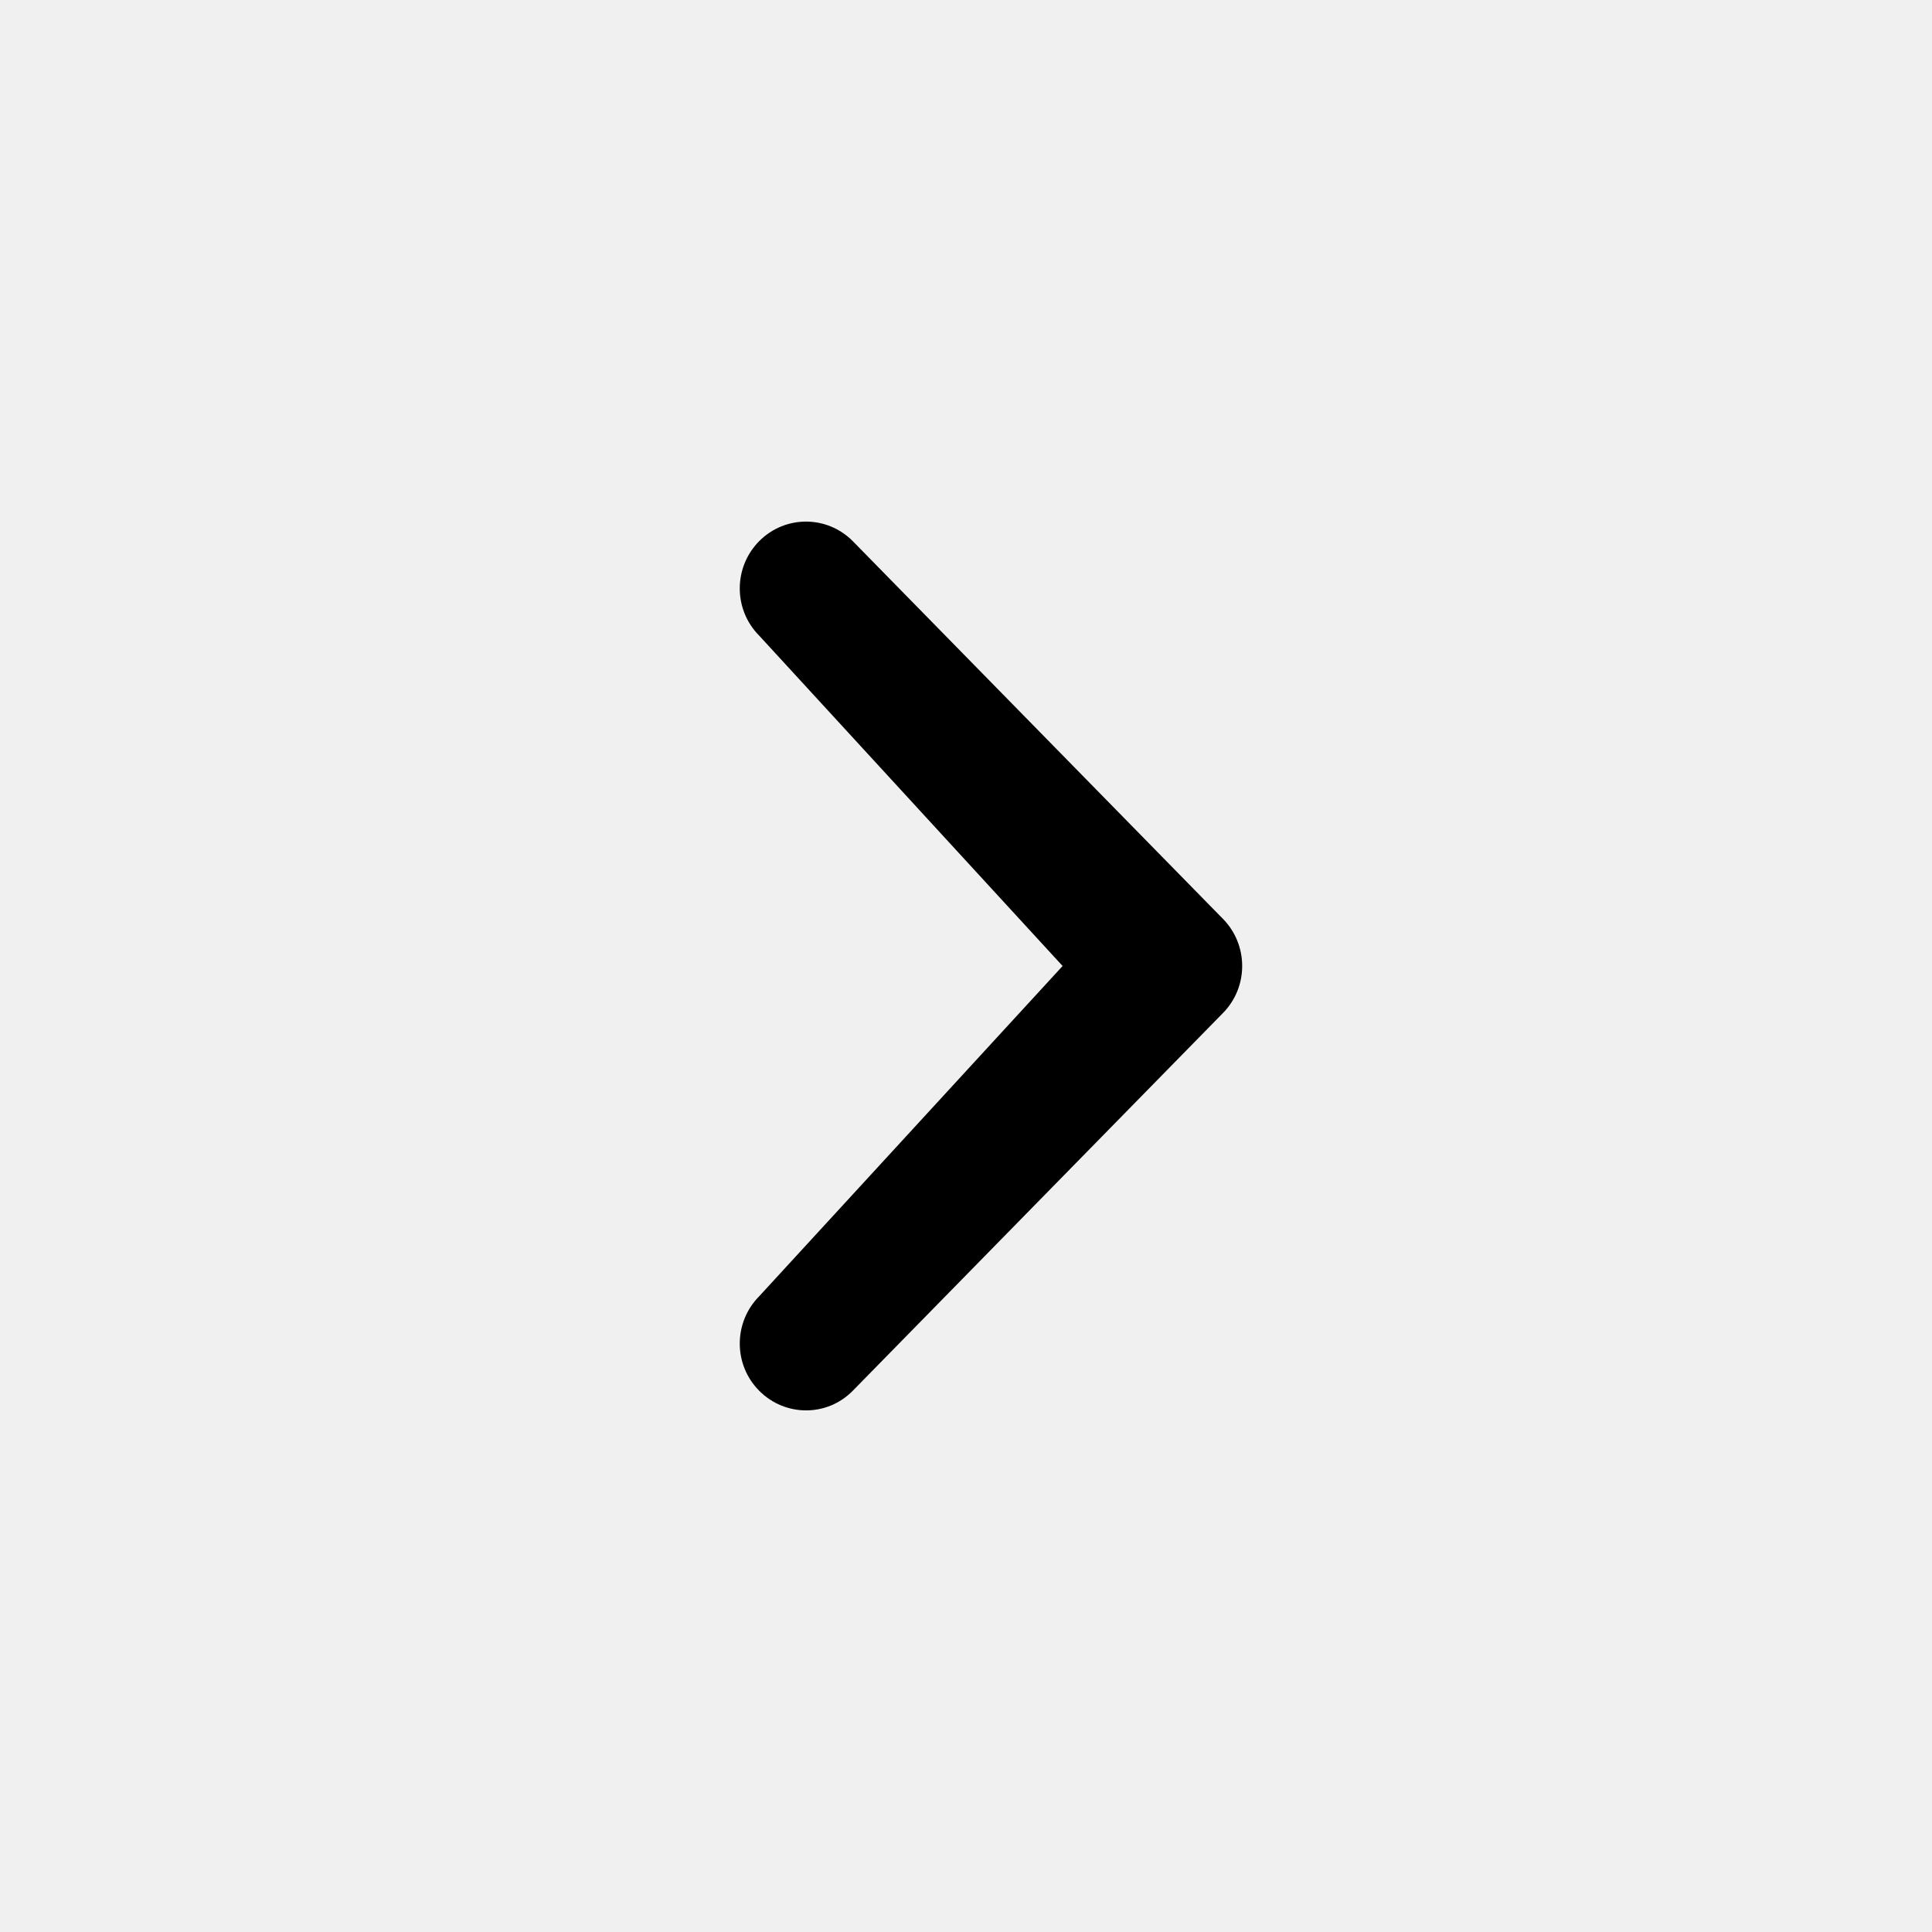
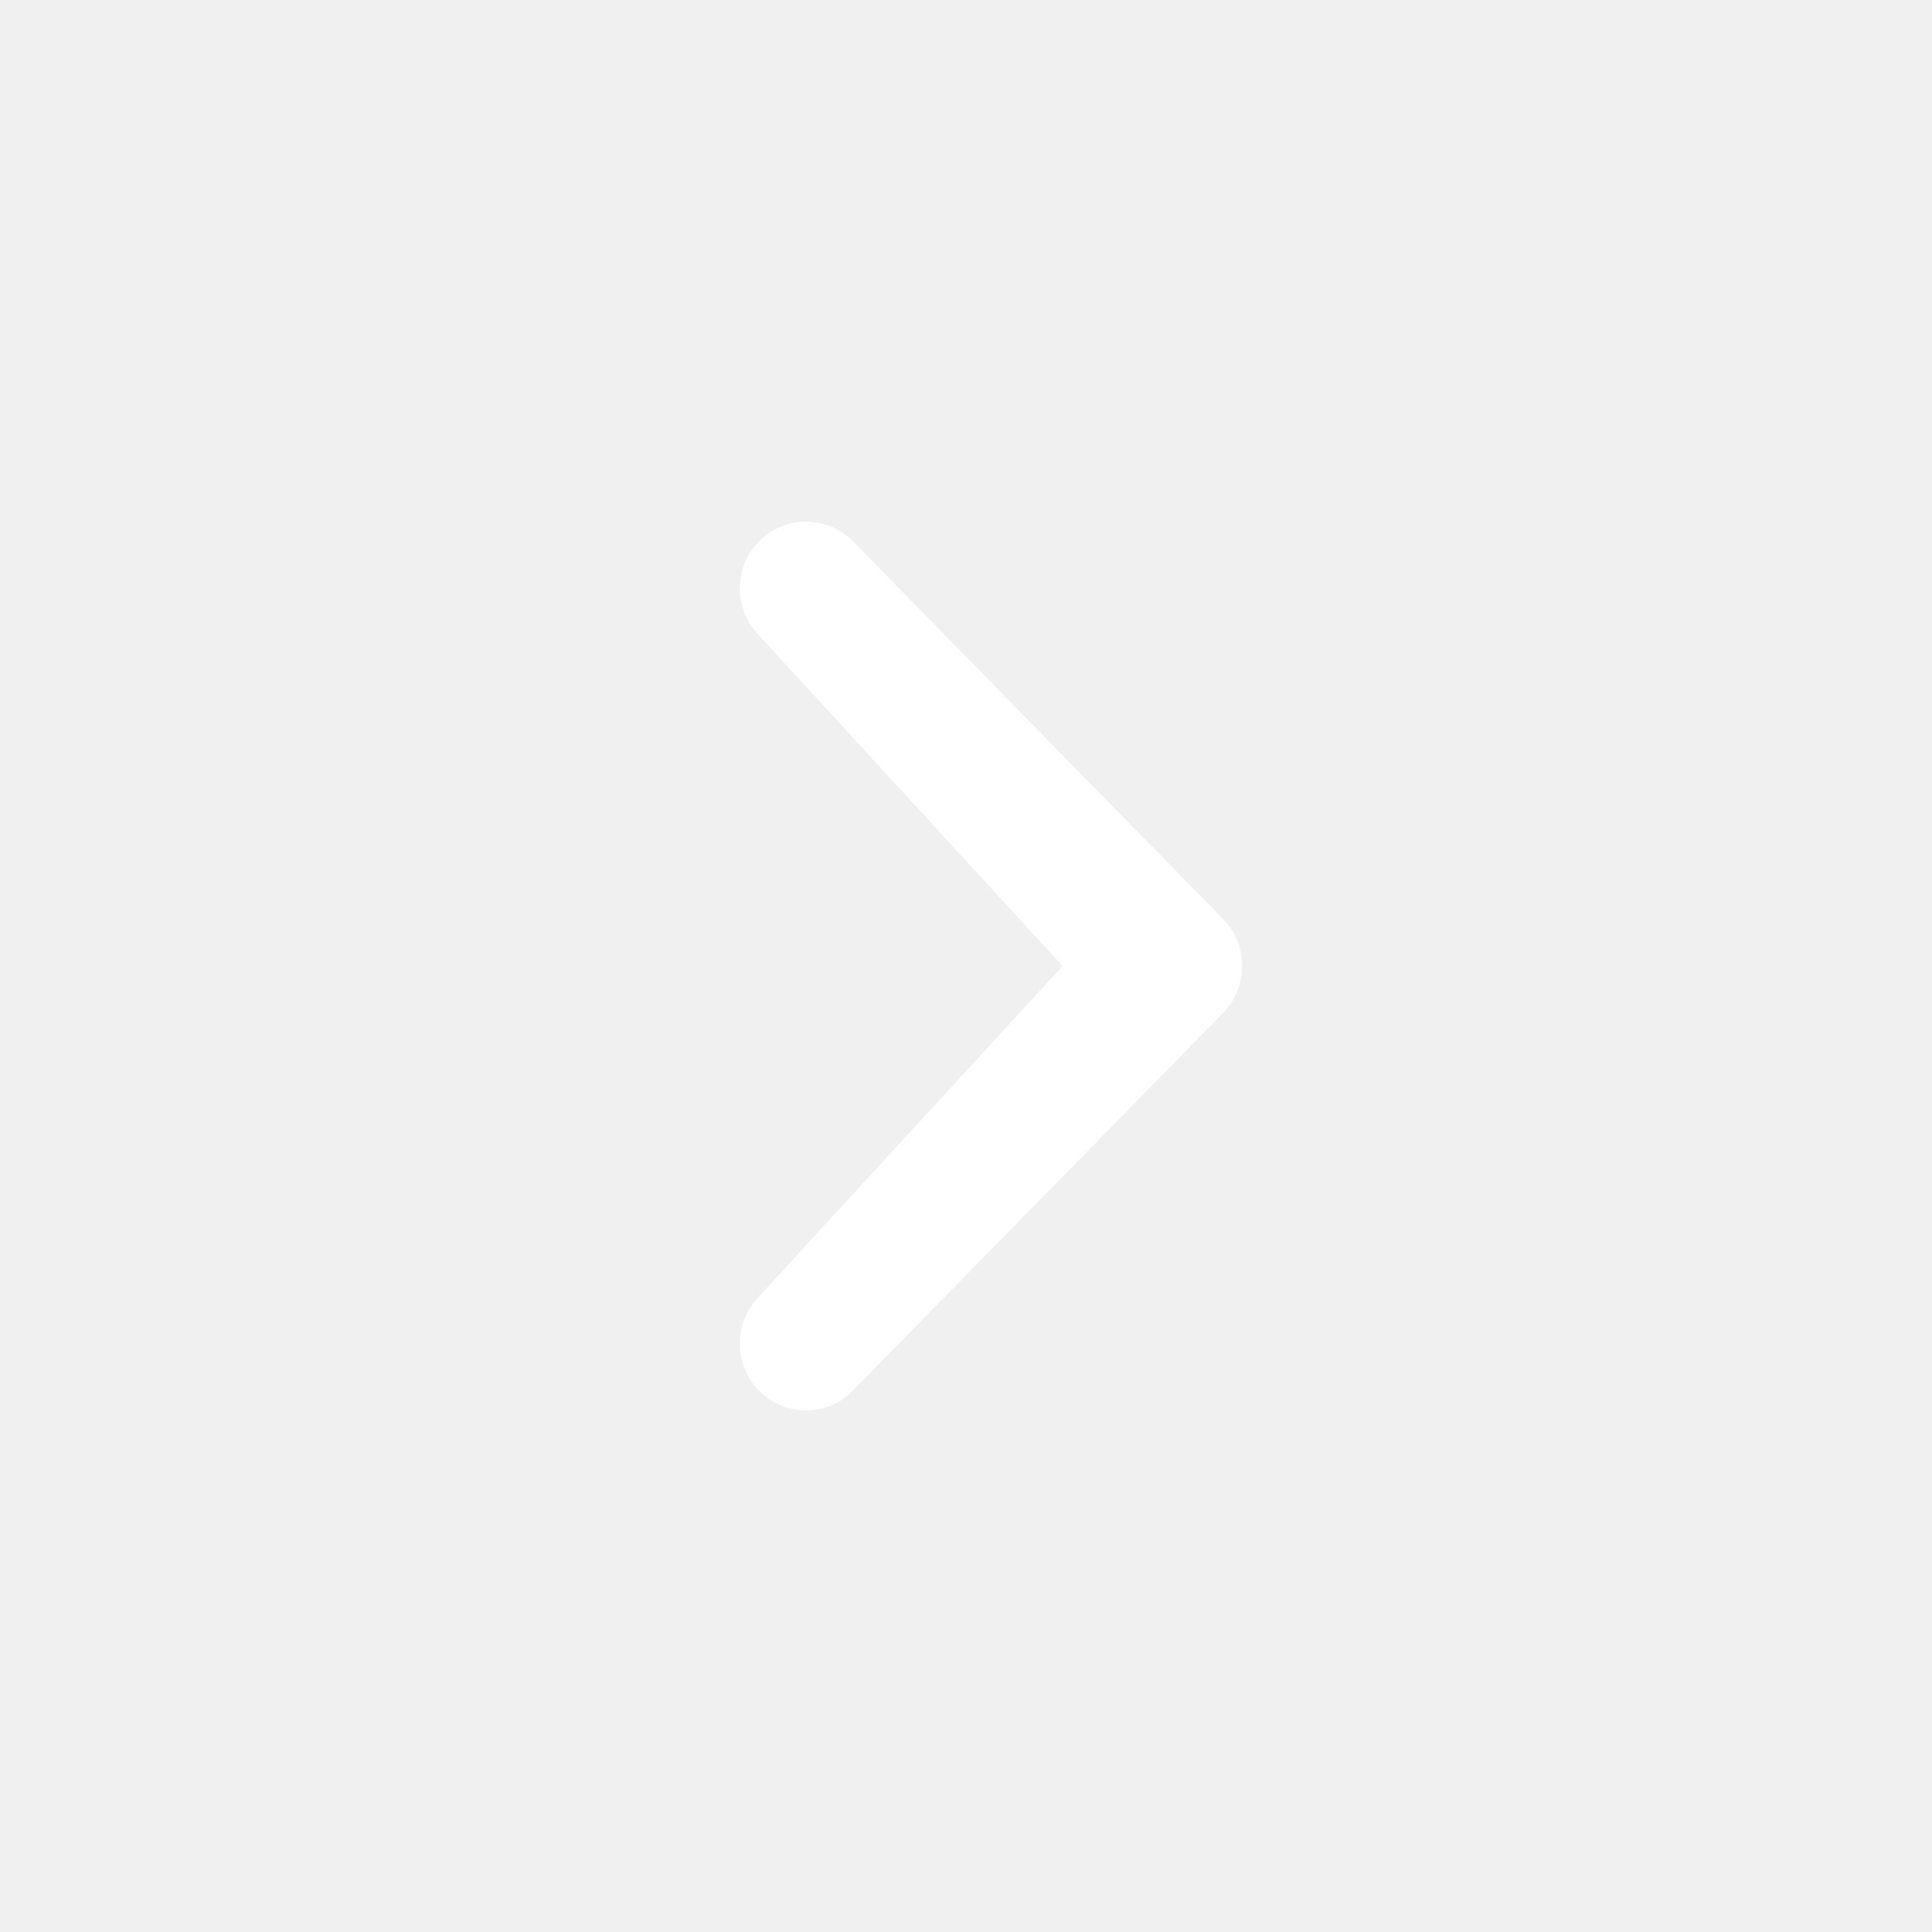
- <svg xmlns="http://www.w3.org/2000/svg" version="1.1" width="20" height="20" viewBox="0 0 20 20">
+ <svg xmlns="http://www.w3.org/2000/svg" version="1.1" width="20" height="20" viewBox="0 0 20 20" style="fill: white;">
  <path d="M11 10l-3.141-3.42c-0.268-0.27-0.268-0.707 0-0.978 0.268-0.27 0.701-0.27 0.969 0l3.83 3.908c0.268 0.271 0.268 0.709 0 0.979l-3.83 3.908c-0.267 0.272-0.701 0.27-0.969 0s-0.268-0.707 0-0.978l3.141-3.419z" />
</svg>
